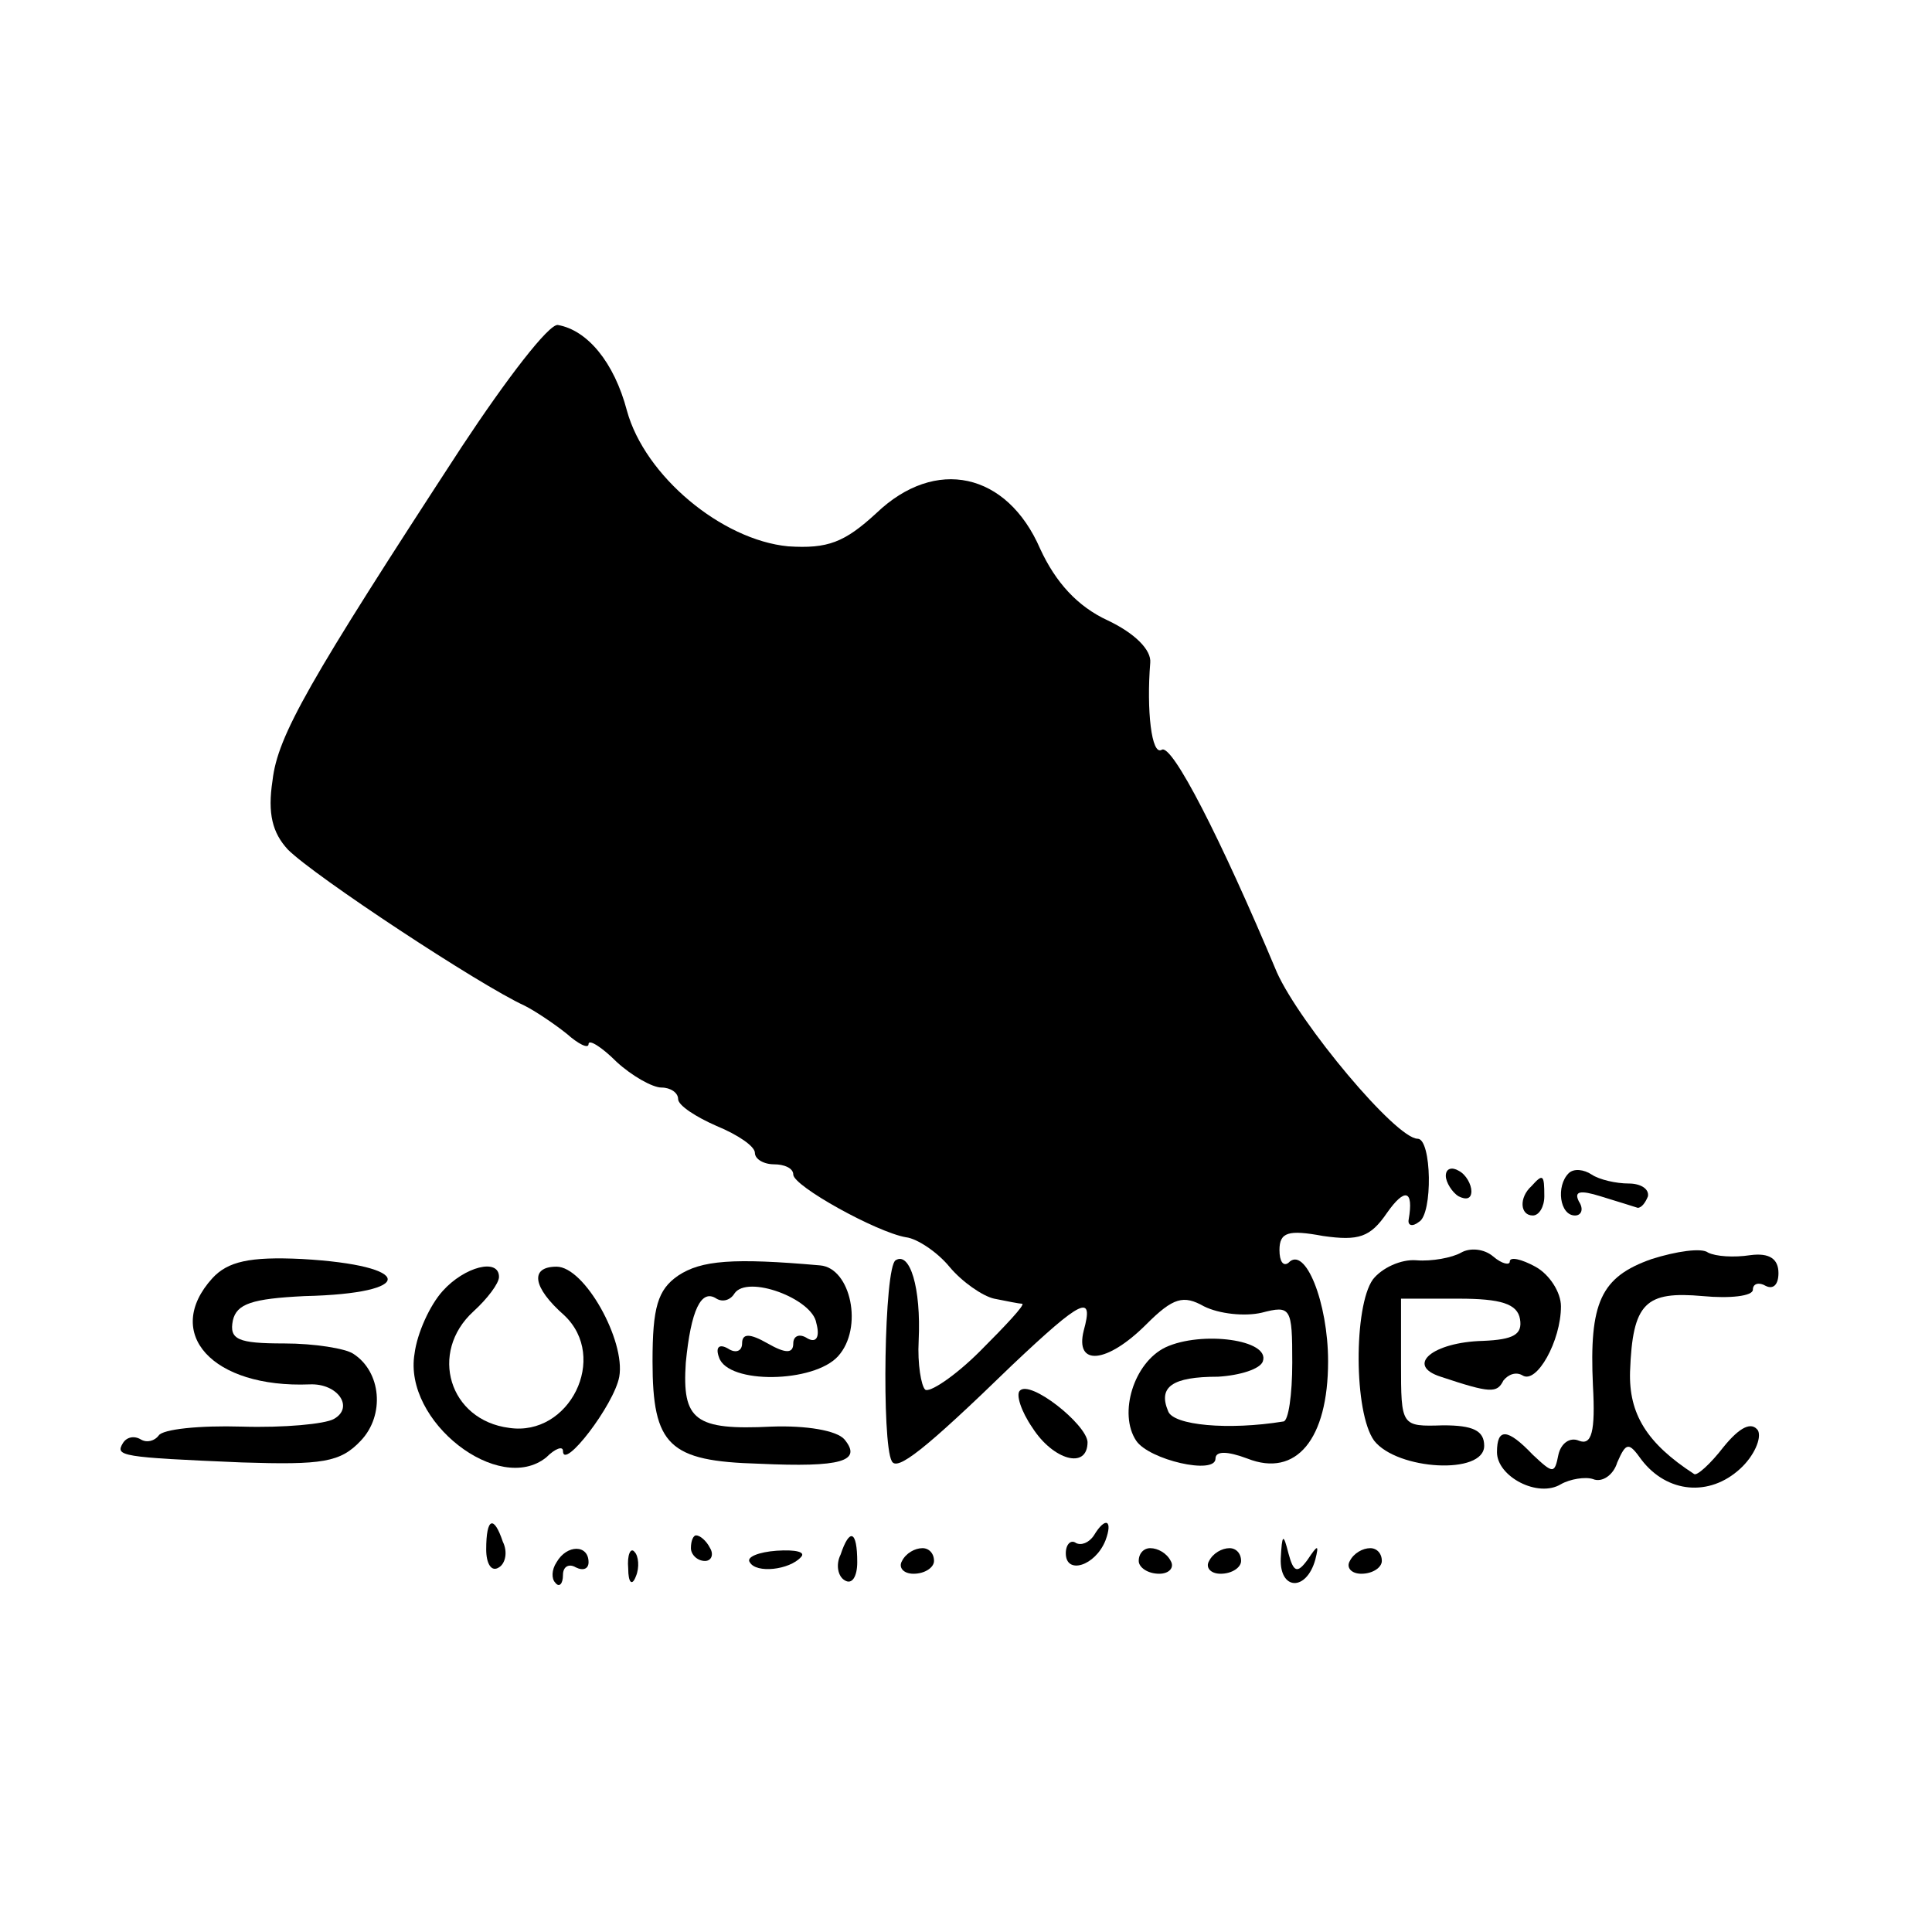
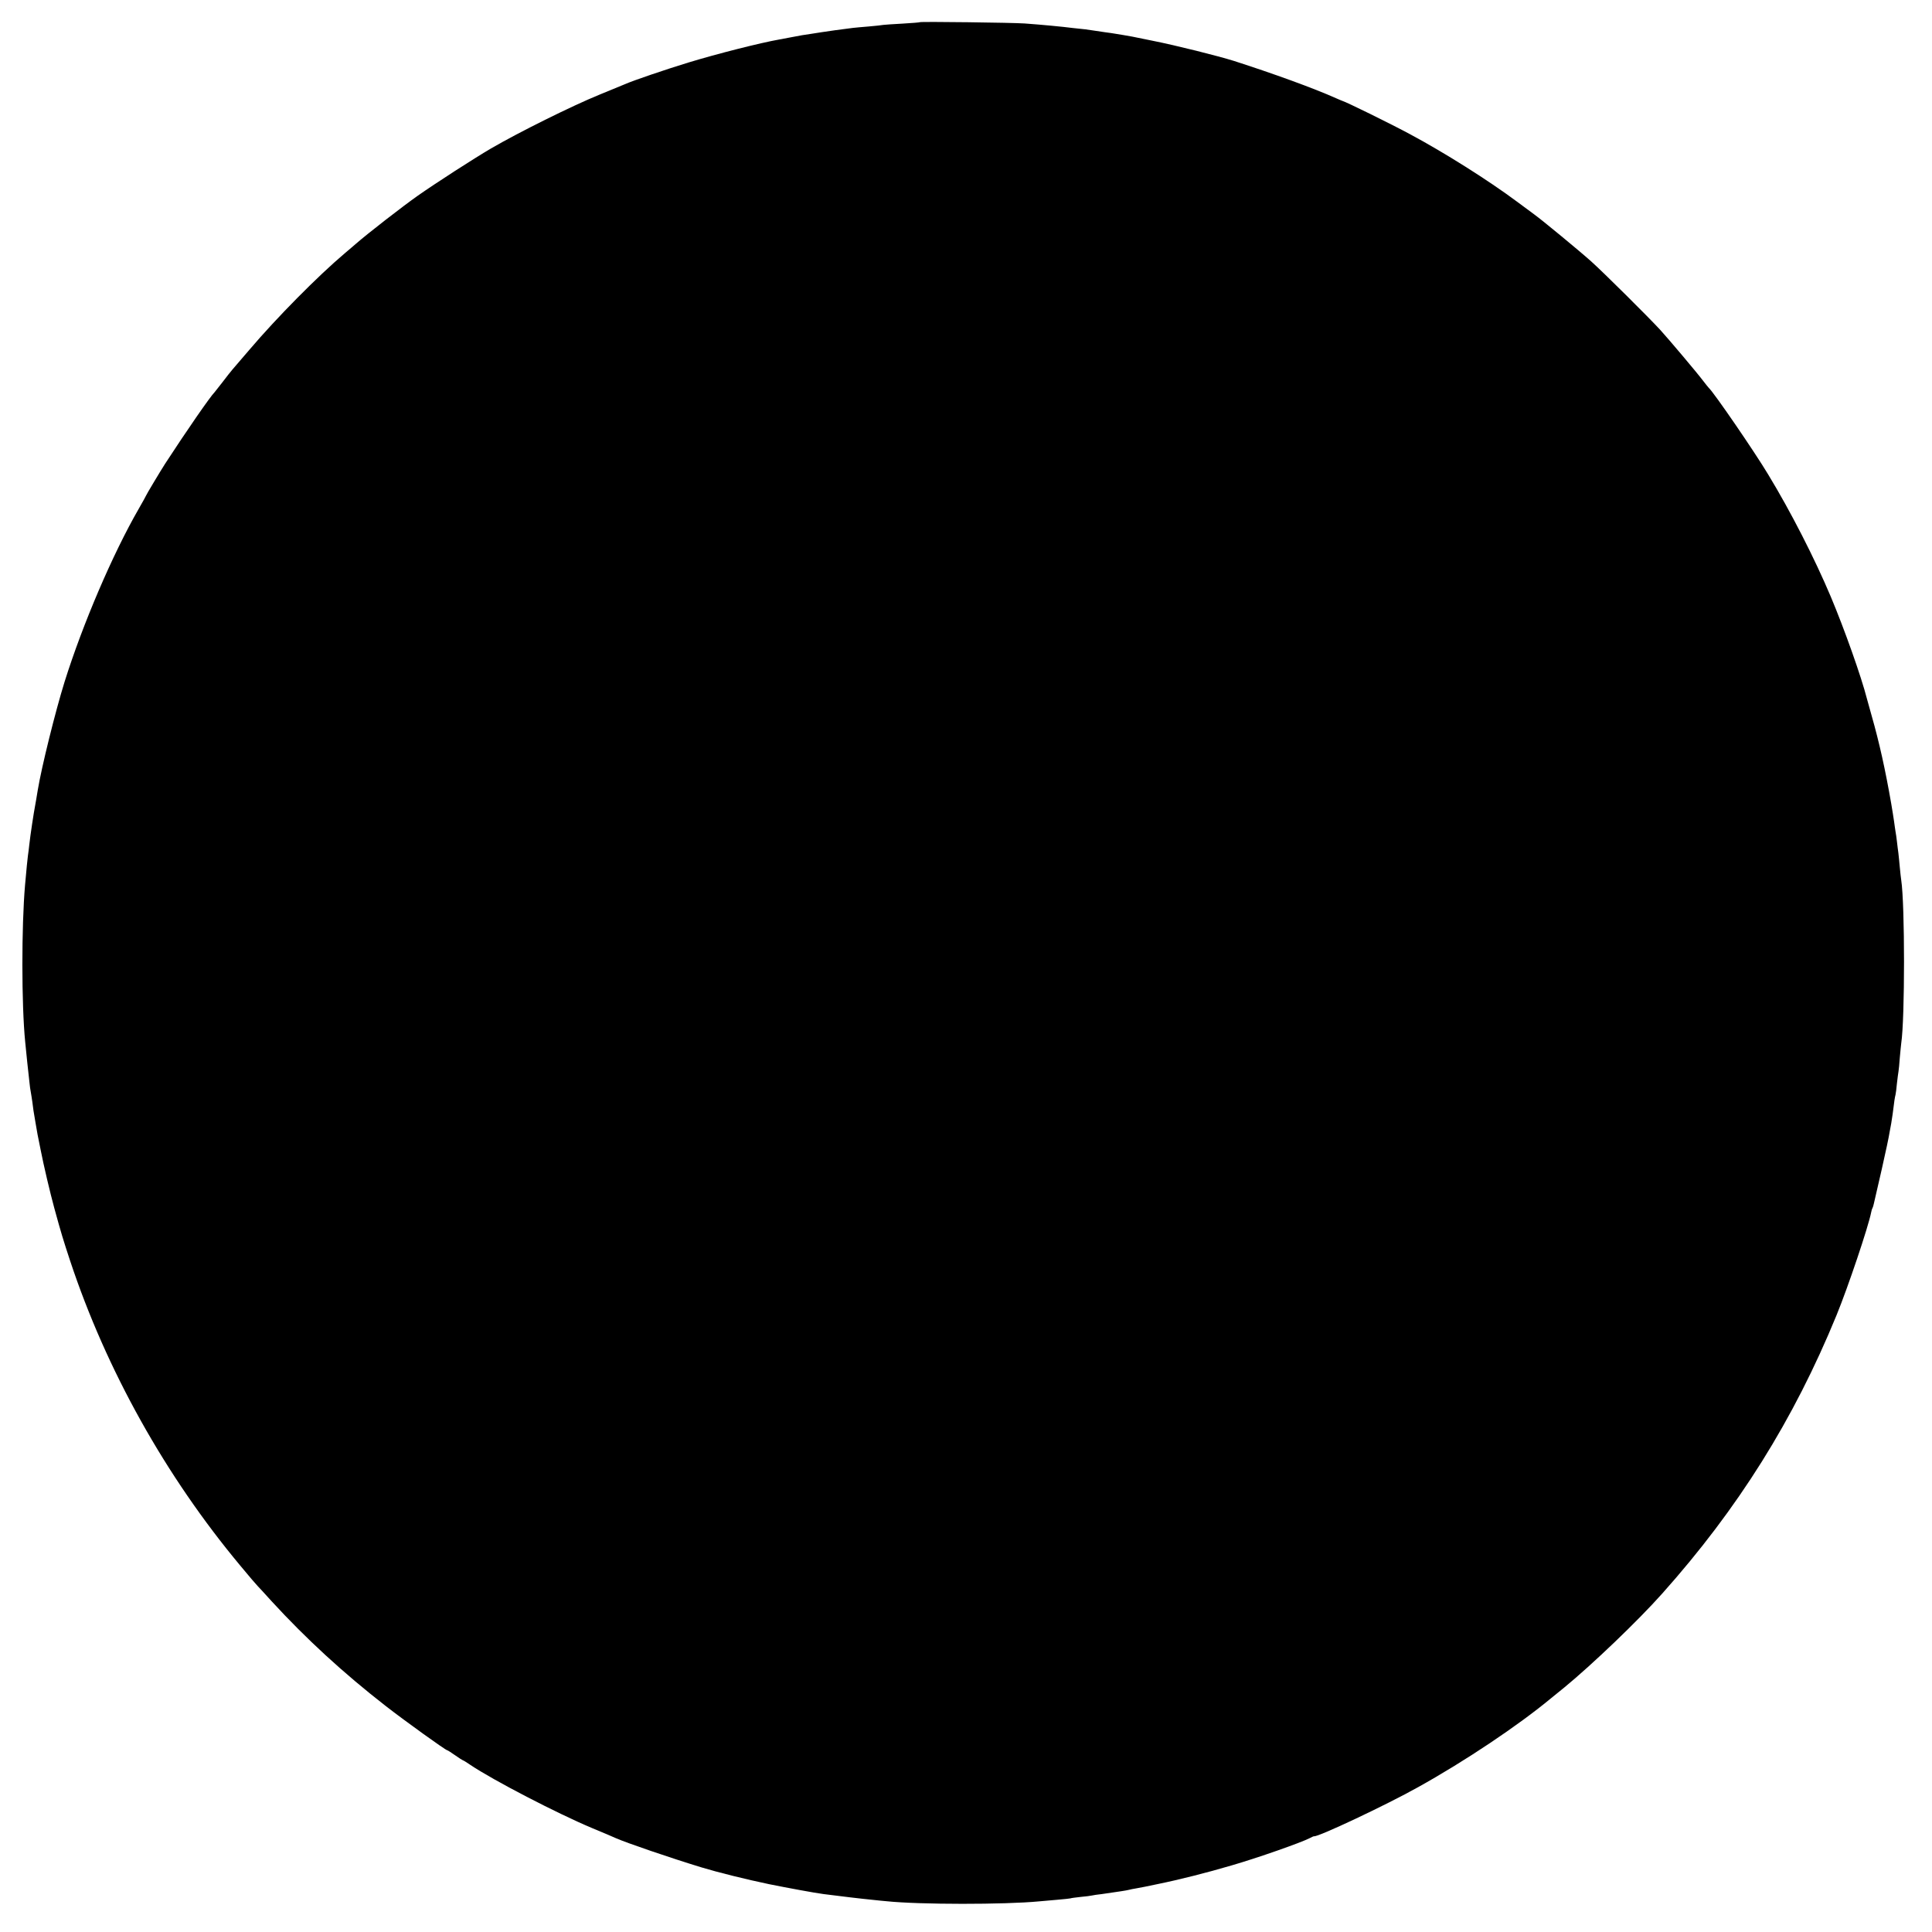
- <svg xmlns="http://www.w3.org/2000/svg" version="1.0" width="151pt" height="151pt" viewBox="0 0 151 151" preserveAspectRatio="xMidYMid meet">
-   <g transform="translate(0,151) scale(0.1,-0.1)" fill="#000000" stroke="none">
-     <path d="M361 1161 c-120 -184 -144 -226 -148 -261 -4 -26 0 -41 12 -54 21 -21 150 -106 185 -122 8 -4 23 -14 33 -22 9 -8 17 -12 17 -8 0 4 10 -2 22 -14 12 -11 28 -20 35 -20 7 0 13 -4 13 -9 0 -5 14 -14 30 -21 17 -7 30 -16 30 -21 0 -5 7 -9 15 -9 8 0 15 -3 15 -8 0 -9 65 -45 88 -49 9 -1 25 -12 34 -23 10 -12 26 -23 35 -25 10 -2 20 -4 22 -4 2 -1 -13 -17 -33 -37 -20 -20 -40 -33 -43 -30 -3 3 -6 20 -5 38 2 42 -7 70 -18 63 -9 -5 -11 -143 -3 -157 4 -8 25 8 94 75 55 52 64 56 56 27 -7 -28 18 -26 49 5 21 21 29 23 45 14 12 -6 32 -8 45 -5 23 6 24 4 24 -39 0 -25 -3 -46 -7 -46 -43 -7 -86 -3 -90 8 -8 19 3 27 39 27 17 1 33 6 35 12 6 17 -48 24 -76 11 -25 -12 -37 -52 -23 -73 10 -15 62 -27 62 -14 0 6 9 6 25 0 38 -15 63 15 63 76 0 46 -18 91 -31 77 -4 -3 -7 1 -7 10 0 14 7 16 34 11 28 -4 37 -1 50 18 14 20 21 18 17 -5 -1 -5 3 -6 8 -2 11 6 10 65 -1 65 -17 0 -92 90 -110 130 -44 105 -82 179 -90 174 -8 -5 -12 31 -9 68 1 10 -12 23 -33 33 -24 11 -41 30 -53 56 -26 60 -82 72 -128 28 -25 -23 -38 -28 -69 -26 -52 5 -112 55 -126 106 -10 38 -31 63 -54 67 -7 1 -40 -42 -75 -95z" />
-     <path d="M1130 591 c0 -5 5 -13 10 -16 6 -3 10 -2 10 4 0 5 -4 13 -10 16 -5 3 -10 2 -10 -4z" />
-     <path d="M1226 593 c-10 -10 -7 -33 5 -33 5 0 7 5 3 11 -4 8 1 9 17 4 13 -4 26 -8 29 -9 3 0 6 4 8 9 1 6 -6 10 -15 10 -10 0 -23 3 -29 7 -6 4 -14 5 -18 1z" />
-     <path d="M1197 583 c-10 -9 -9 -23 1 -23 5 0 9 7 9 15 0 17 -1 18 -10 8z" />
-     <path d="M1142 531 c-7 -4 -23 -7 -35 -6 -12 1 -27 -6 -34 -15 -15 -21 -15 -104 1 -126 18 -23 86 -27 86 -4 0 12 -9 16 -32 16 -33 -1 -33 -1 -33 49 l0 50 45 0 c33 0 46 -4 48 -16 2 -12 -5 -16 -29 -17 -39 -1 -61 -19 -33 -28 39 -13 44 -13 49 -3 4 5 10 7 15 4 11 -7 30 27 30 54 0 11 -9 25 -20 31 -11 6 -20 8 -20 4 0 -3 -6 -2 -13 4 -7 6 -18 7 -25 3z" />
-     <path d="M1291 526 c-40 -14 -49 -34 -46 -99 2 -36 -1 -47 -11 -43 -7 3 -14 -2 -16 -11 -3 -15 -4 -15 -20 0 -20 21 -28 21 -28 2 0 -19 32 -36 50 -25 7 4 19 6 25 4 7 -3 16 3 19 13 7 16 9 16 19 2 20 -26 53 -29 77 -7 11 10 17 24 14 30 -5 7 -14 3 -27 -13 -10 -13 -21 -23 -23 -21 -37 24 -51 47 -50 80 2 54 12 63 57 59 21 -2 39 0 39 5 0 5 5 6 10 3 6 -3 10 1 10 10 0 11 -7 16 -22 14 -13 -2 -27 -1 -33 2 -5 4 -25 1 -44 -5z" />
-     <path d="M166 511 c-39 -43 0 -86 76 -83 22 1 35 -18 19 -27 -7 -4 -39 -7 -72 -6 -33 1 -62 -2 -65 -7 -3 -4 -9 -6 -14 -3 -5 3 -11 2 -14 -3 -6 -10 -2 -11 93 -15 63 -2 77 0 93 17 19 20 16 54 -6 68 -6 4 -30 8 -54 8 -36 0 -43 3 -40 18 3 13 15 17 56 19 88 2 86 24 -2 29 -41 2 -58 -2 -70 -15z" />
-     <path d="M530 513 c-16 -11 -20 -25 -20 -67 0 -66 13 -78 83 -80 65 -3 81 2 67 19 -6 7 -30 11 -57 10 -60 -3 -70 5 -67 50 4 41 12 58 24 50 5 -3 11 -1 14 4 10 15 61 -4 64 -23 3 -11 0 -16 -7 -12 -6 4 -11 2 -11 -4 0 -8 -6 -8 -20 0 -14 8 -20 8 -20 0 0 -6 -5 -8 -11 -4 -7 4 -10 1 -7 -7 7 -21 74 -20 93 1 20 22 10 69 -14 71 -68 6 -93 4 -111 -8z" />
-     <path d="M346 501 c-10 -11 -20 -33 -22 -49 -9 -53 66 -111 103 -81 7 7 13 9 13 5 0 -16 40 36 44 58 5 28 -27 86 -49 86 -21 0 -19 -16 6 -38 35 -33 4 -95 -43 -88 -47 6 -63 59 -28 91 11 10 20 22 20 27 0 15 -27 8 -44 -11z" />
-     <path d="M797 423 c-3 -3 1 -16 10 -29 16 -25 43 -33 43 -11 -1 14 -45 49 -53 40z" />
-     <path d="M380 299 c0 -11 4 -18 10 -14 5 3 7 12 3 20 -7 21 -13 19 -13 -6z" />
-     <path d="M855 310 c-4 -6 -10 -8 -14 -6 -4 3 -8 -1 -8 -8 0 -17 23 -10 31 10 6 16 0 19 -9 4z" />
-     <path d="M540 300 c0 -5 5 -10 11 -10 5 0 7 5 4 10 -3 6 -8 10 -11 10 -2 0 -4 -4 -4 -10z" />
-     <path d="M657 295 c-4 -8 -2 -17 3 -20 6 -4 10 3 10 14 0 25 -6 27 -13 6z" />
-     <path d="M1001 292 c-1 -25 20 -26 27 -1 3 12 2 12 -6 0 -8 -11 -11 -10 -15 5 -4 16 -5 15 -6 -4z" />
-     <path d="M435 289 c-4 -6 -4 -13 -1 -16 3 -4 6 -1 6 6 0 7 5 9 10 6 6 -3 10 -1 10 4 0 14 -17 14 -25 0z" />
-     <path d="M491 284 c0 -11 3 -14 6 -6 3 7 2 16 -1 19 -3 4 -6 -2 -5 -13z" />
-     <path d="M586 289 c5 -9 31 -6 40 4 4 4 -4 6 -19 5 -14 -1 -24 -5 -21 -9z" />
-     <path d="M705 290 c-3 -5 1 -10 9 -10 9 0 16 5 16 10 0 6 -4 10 -9 10 -6 0 -13 -4 -16 -10z" />
-     <path d="M890 290 c0 -5 7 -10 16 -10 8 0 12 5 9 10 -3 6 -10 10 -16 10 -5 0 -9 -4 -9 -10z" />
-     <path d="M945 290 c-3 -5 1 -10 9 -10 9 0 16 5 16 10 0 6 -4 10 -9 10 -6 0 -13 -4 -16 -10z" />
-     <path d="M1055 290 c-3 -5 1 -10 9 -10 9 0 16 5 16 10 0 6 -4 10 -9 10 -6 0 -13 -4 -16 -10z" />
+ <svg xmlns="http://www.w3.org/2000/svg" version="1.0" width="1350pt" height="1350pt" viewBox="0 0 1350 1350" preserveAspectRatio="xMidYMid meet">
+   <g transform="translate(0,1350) scale(0.1,-0.1)" fill="#000000" stroke="none">
+     <path d="M6428 13345 c-2 -2 -56 -6 -121 -10 -65 -3 -125 -8 -135 -9 -9 -2 -55 -7 -102 -11 -47 -4 -96 -8 -110 -10 -59 -7 -197 -26 -219 -30 -13 -2 -45 -7 -70 -11 -25 -4 -55 -8 -66 -10 -11 -2 -45 -8 -75 -14 -30 -6 -68 -13 -85 -16 -131 -23 -435 -100 -635 -161 -160 -49 -384 -125 -445 -152 -11 -5 -90 -37 -175 -72 -194 -79 -568 -265 -760 -377 -118 -69 -386 -242 -510 -329 -104 -73 -354 -267 -436 -339 -12 -11 -46 -39 -75 -64 -188 -159 -476 -450 -668 -676 -52 -60 -103 -120 -115 -134 -12 -14 -44 -54 -71 -90 -28 -36 -52 -67 -55 -70 -29 -28 -195 -268 -346 -500 -31 -48 -134 -220 -134 -224 0 -2 -23 -43 -51 -92 -181 -314 -391 -804 -518 -1209 -64 -206 -160 -592 -187 -755 -12 -70 -14 -87 -18 -106 -10 -51 -34 -209 -41 -274 -3 -30 -8 -66 -10 -80 -3 -22 -10 -91 -20 -205 -25 -289 -25 -833 1 -1095 5 -53 23 -228 30 -285 2 -22 6 -51 9 -65 3 -14 7 -45 11 -70 6 -52 8 -62 23 -150 11 -67 17 -97 26 -140 3 -14 7 -34 9 -45 21 -108 66 -299 95 -405 50 -183 63 -224 111 -370 253 -763 666 -1503 1189 -2130 57 -69 111 -132 120 -141 9 -9 54 -58 101 -110 238 -259 497 -498 798 -732 134 -104 416 -307 427 -307 3 0 28 -16 55 -35 27 -19 52 -35 54 -35 3 0 26 -14 52 -32 159 -107 608 -340 854 -443 74 -31 149 -62 165 -70 78 -34 376 -136 595 -203 115 -35 312 -84 475 -118 124 -25 318 -61 380 -69 99 -13 276 -34 340 -40 39 -4 84 -9 100 -10 231 -24 824 -24 1065 -1 19 2 76 7 125 11 50 4 92 9 95 10 3 2 34 6 70 10 36 3 72 8 80 10 8 2 39 7 69 10 30 4 63 9 75 11 11 2 38 6 61 9 22 3 47 8 55 10 8 2 29 7 45 9 28 5 97 18 155 31 148 30 342 79 515 130 183 53 485 159 547 191 15 8 29 14 30 13 24 -8 504 218 727 343 326 181 700 431 931 623 25 20 65 53 90 73 197 162 516 467 685 657 530 594 918 1213 1218 1945 81 198 222 617 242 719 2 11 6 25 9 29 3 5 7 19 10 33 3 13 28 121 55 239 27 118 51 233 54 255 4 22 9 51 12 65 2 14 7 43 10 65 11 92 16 121 20 135 2 8 7 44 10 80 4 36 9 73 11 84 2 10 6 53 9 95 4 42 8 87 10 101 26 171 26 969 0 1140 -2 14 -7 54 -10 90 -3 36 -8 81 -10 100 -3 19 -7 55 -10 80 -3 25 -7 56 -10 70 -2 14 -7 45 -10 70 -4 25 -12 81 -20 125 -41 236 -83 426 -137 615 -16 58 -31 110 -32 115 -40 157 -158 489 -253 715 -113 268 -280 595 -438 855 -96 160 -381 575 -415 605 -3 3 -21 25 -40 50 -43 57 -239 289 -299 355 -84 91 -395 400 -482 478 -79 71 -342 288 -400 330 -13 10 -67 49 -119 88 -200 149 -508 343 -745 470 -141 76 -449 227 -475 234 -3 1 -23 9 -45 19 -154 69 -438 172 -715 261 -109 34 -399 107 -565 140 -161 33 -151 31 -205 40 -25 4 -52 9 -61 10 -9 2 -40 6 -69 10 -29 4 -62 9 -74 11 -12 2 -40 6 -62 9 -23 2 -61 7 -85 9 -78 10 -216 23 -339 32 -82 6 -726 14 -732 9z" />
  </g>
</svg>
